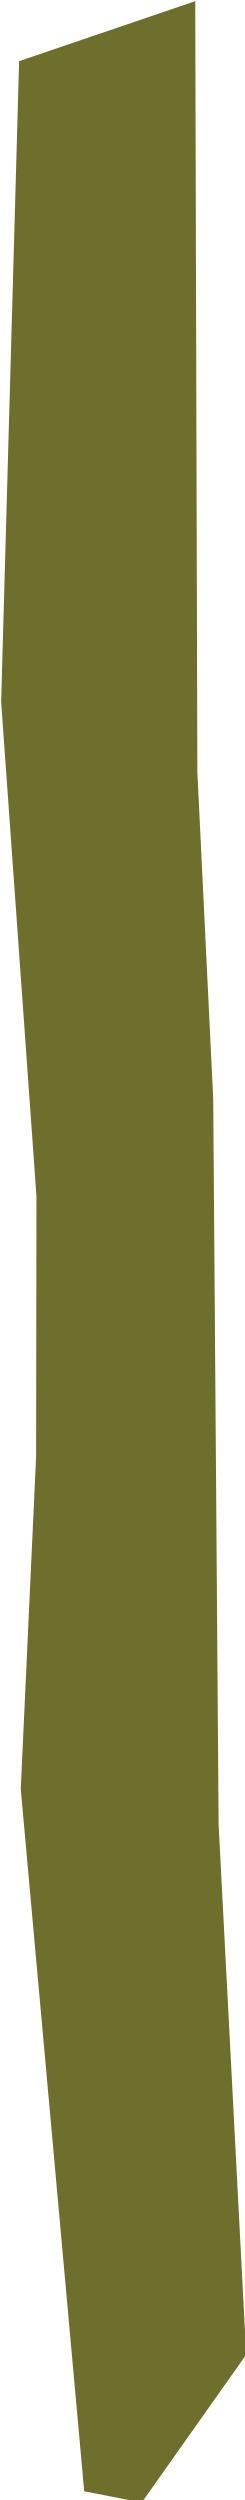
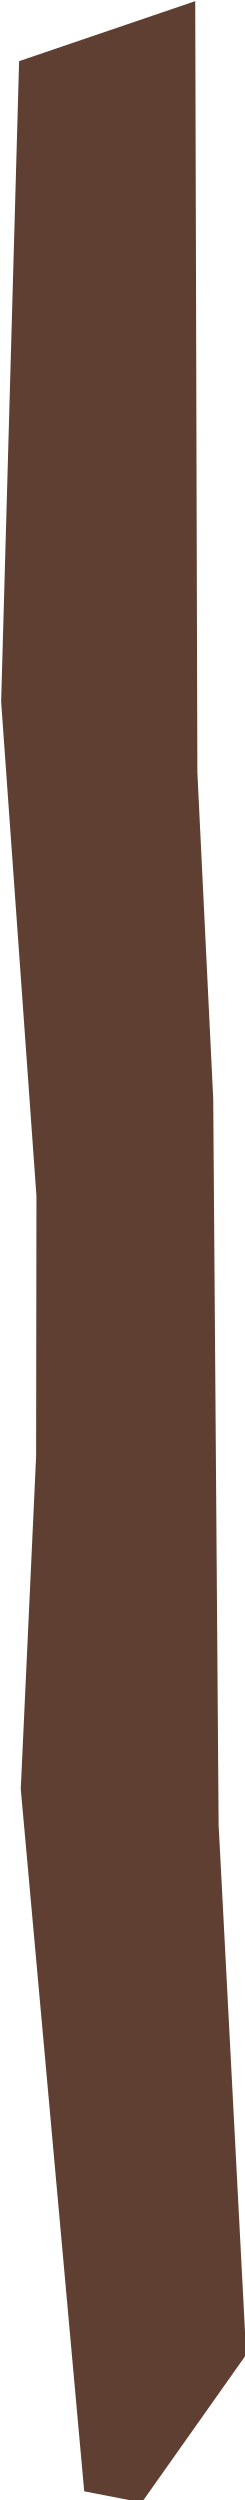
<svg xmlns="http://www.w3.org/2000/svg" width="100%" height="100%" viewBox="0 0 54 552" version="1.1" xml:space="preserve" style="fill-rule:evenodd;clip-rule:evenodd;stroke-linejoin:round;stroke-miterlimit:2;">
-   <g id="color3" transform="matrix(1,0,0,1,-98.2683,-3109.1)">
-     <path d="M141.377,3109.35L102.488,3122.6L98.518,3264.03L106.315,3373.19L106.242,3430.66L102.85,3504.13L116.861,3659.18L129.565,3661.66L152.628,3629.01L146.54,3512L145.349,3351.75L141.846,3279.58L141.377,3109.35Z" style="fill:rgb(110,111,44);" />
+   <g transform="matrix(1,0,0,1,-98.2683,-3109.1)">
+     <g id="中橫">
+       <path id="color3" d="M141.377,3109.35L102.488,3122.6L98.518,3264.03L106.315,3373.19L106.242,3430.66L102.85,3504.13L116.861,3659.18L129.565,3661.66L152.628,3629.01L146.54,3512L145.349,3351.75L141.846,3279.58L141.377,3109.35Z" style="fill:rgb(95,63,49);" />
+     </g>
  </g>
</svg>
